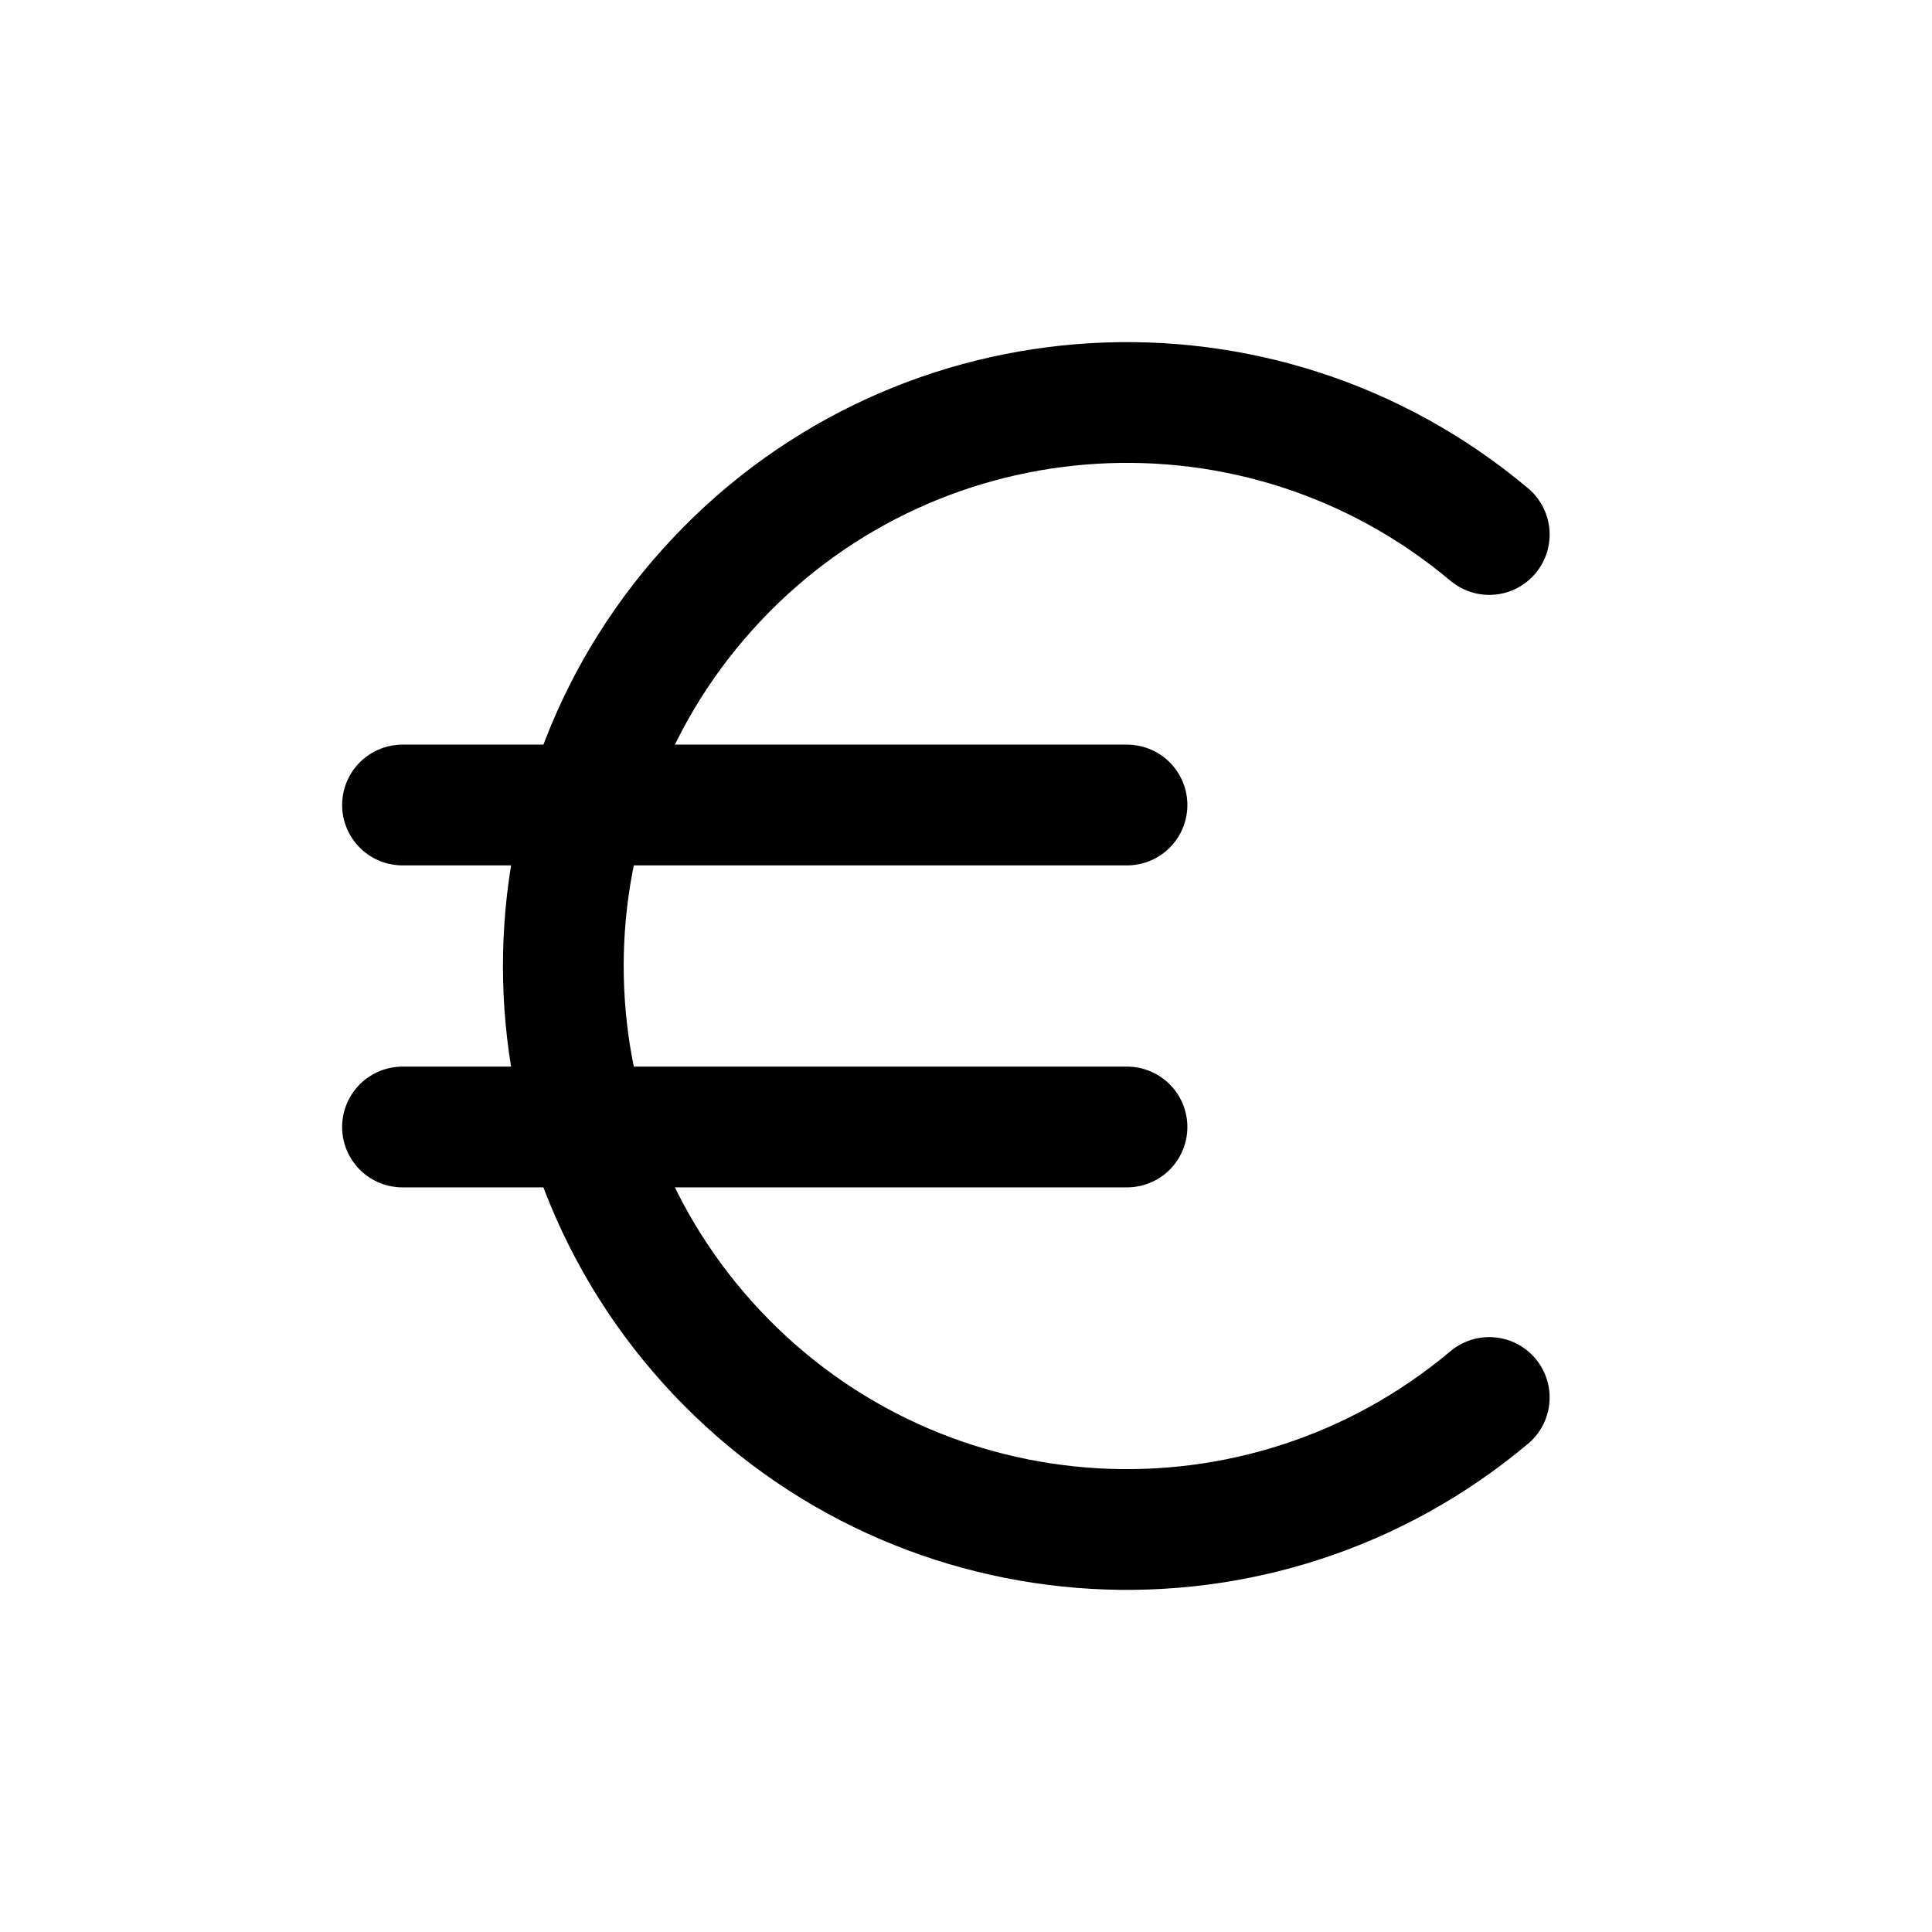
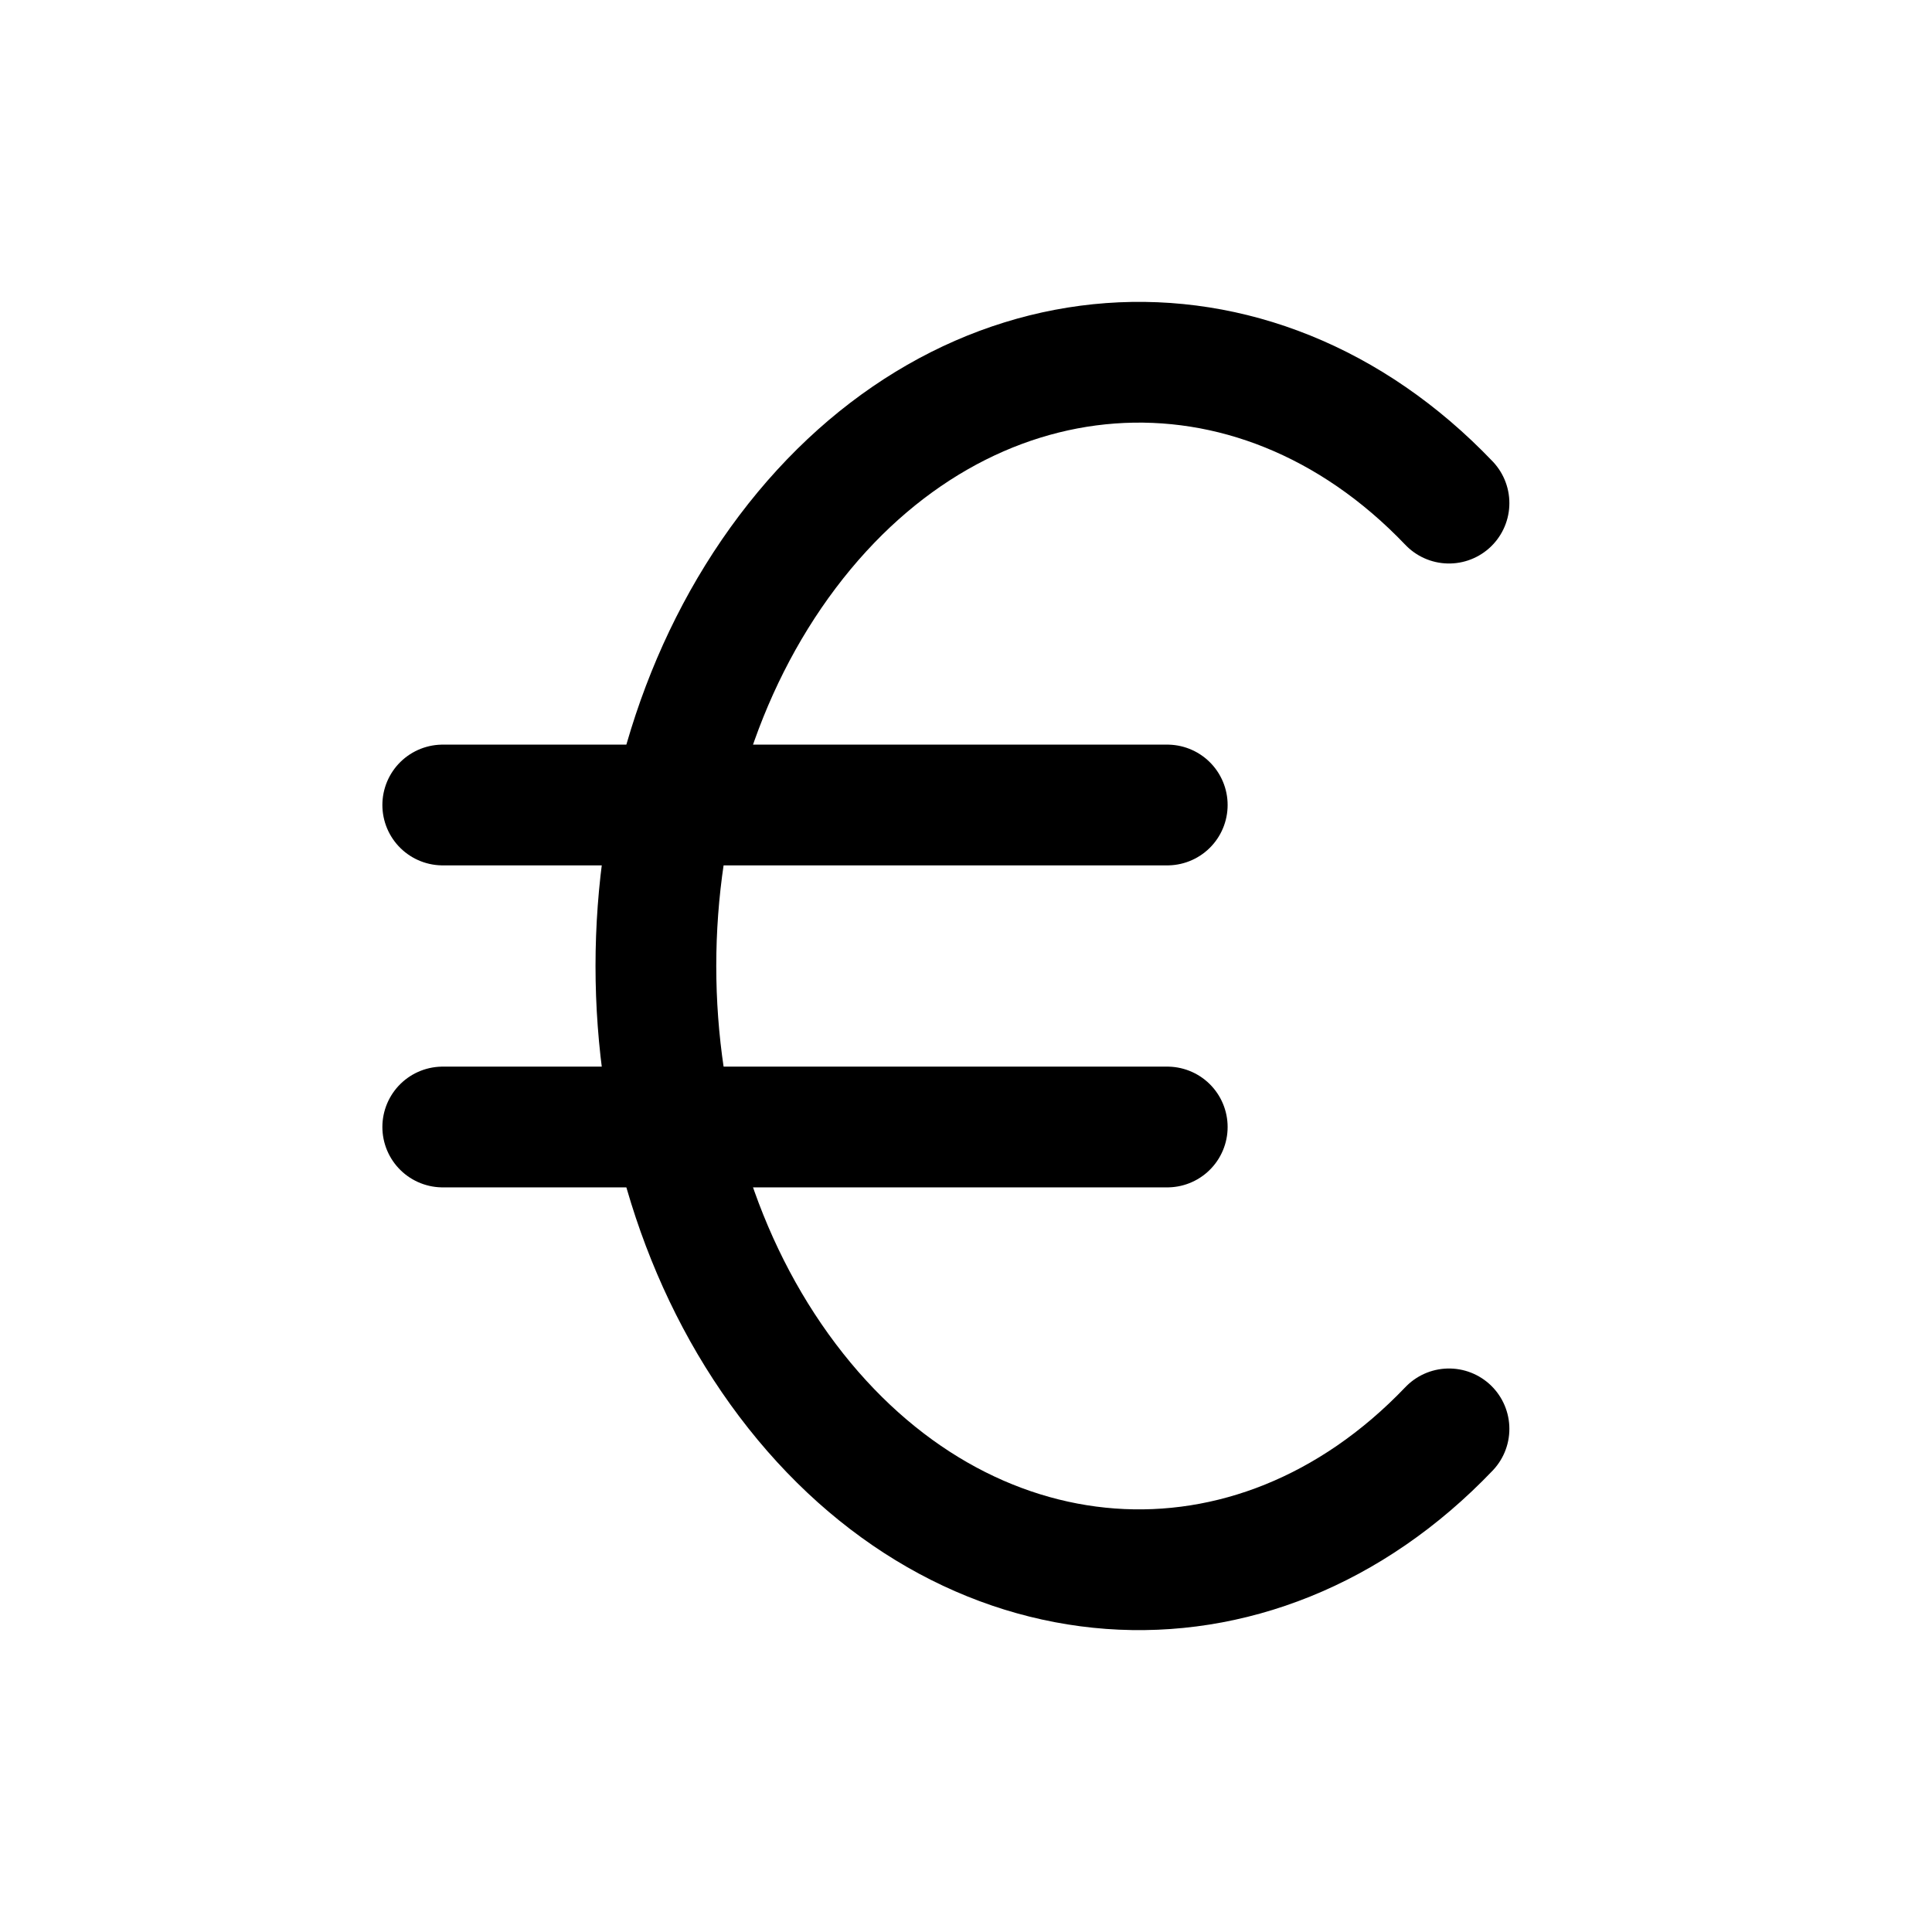
<svg xmlns="http://www.w3.org/2000/svg" viewBox="0 0 24 24" fill="none" stroke="currentColor" stroke-width="1.5" stroke-linecap="round" stroke-linejoin="round">
-   <path d="M18.5 6.64A7 7 0 1 0 18.5 17.36" />
-   <path d="M5 10h9" />
-   <path d="M5 14h9" />
+   <path d="M18 6.25A6 7.5 0 1 0 18 17.75" />
+   <path d="M5.5 10h9" />
+   <path d="M5.5 14h9" />
</svg>
